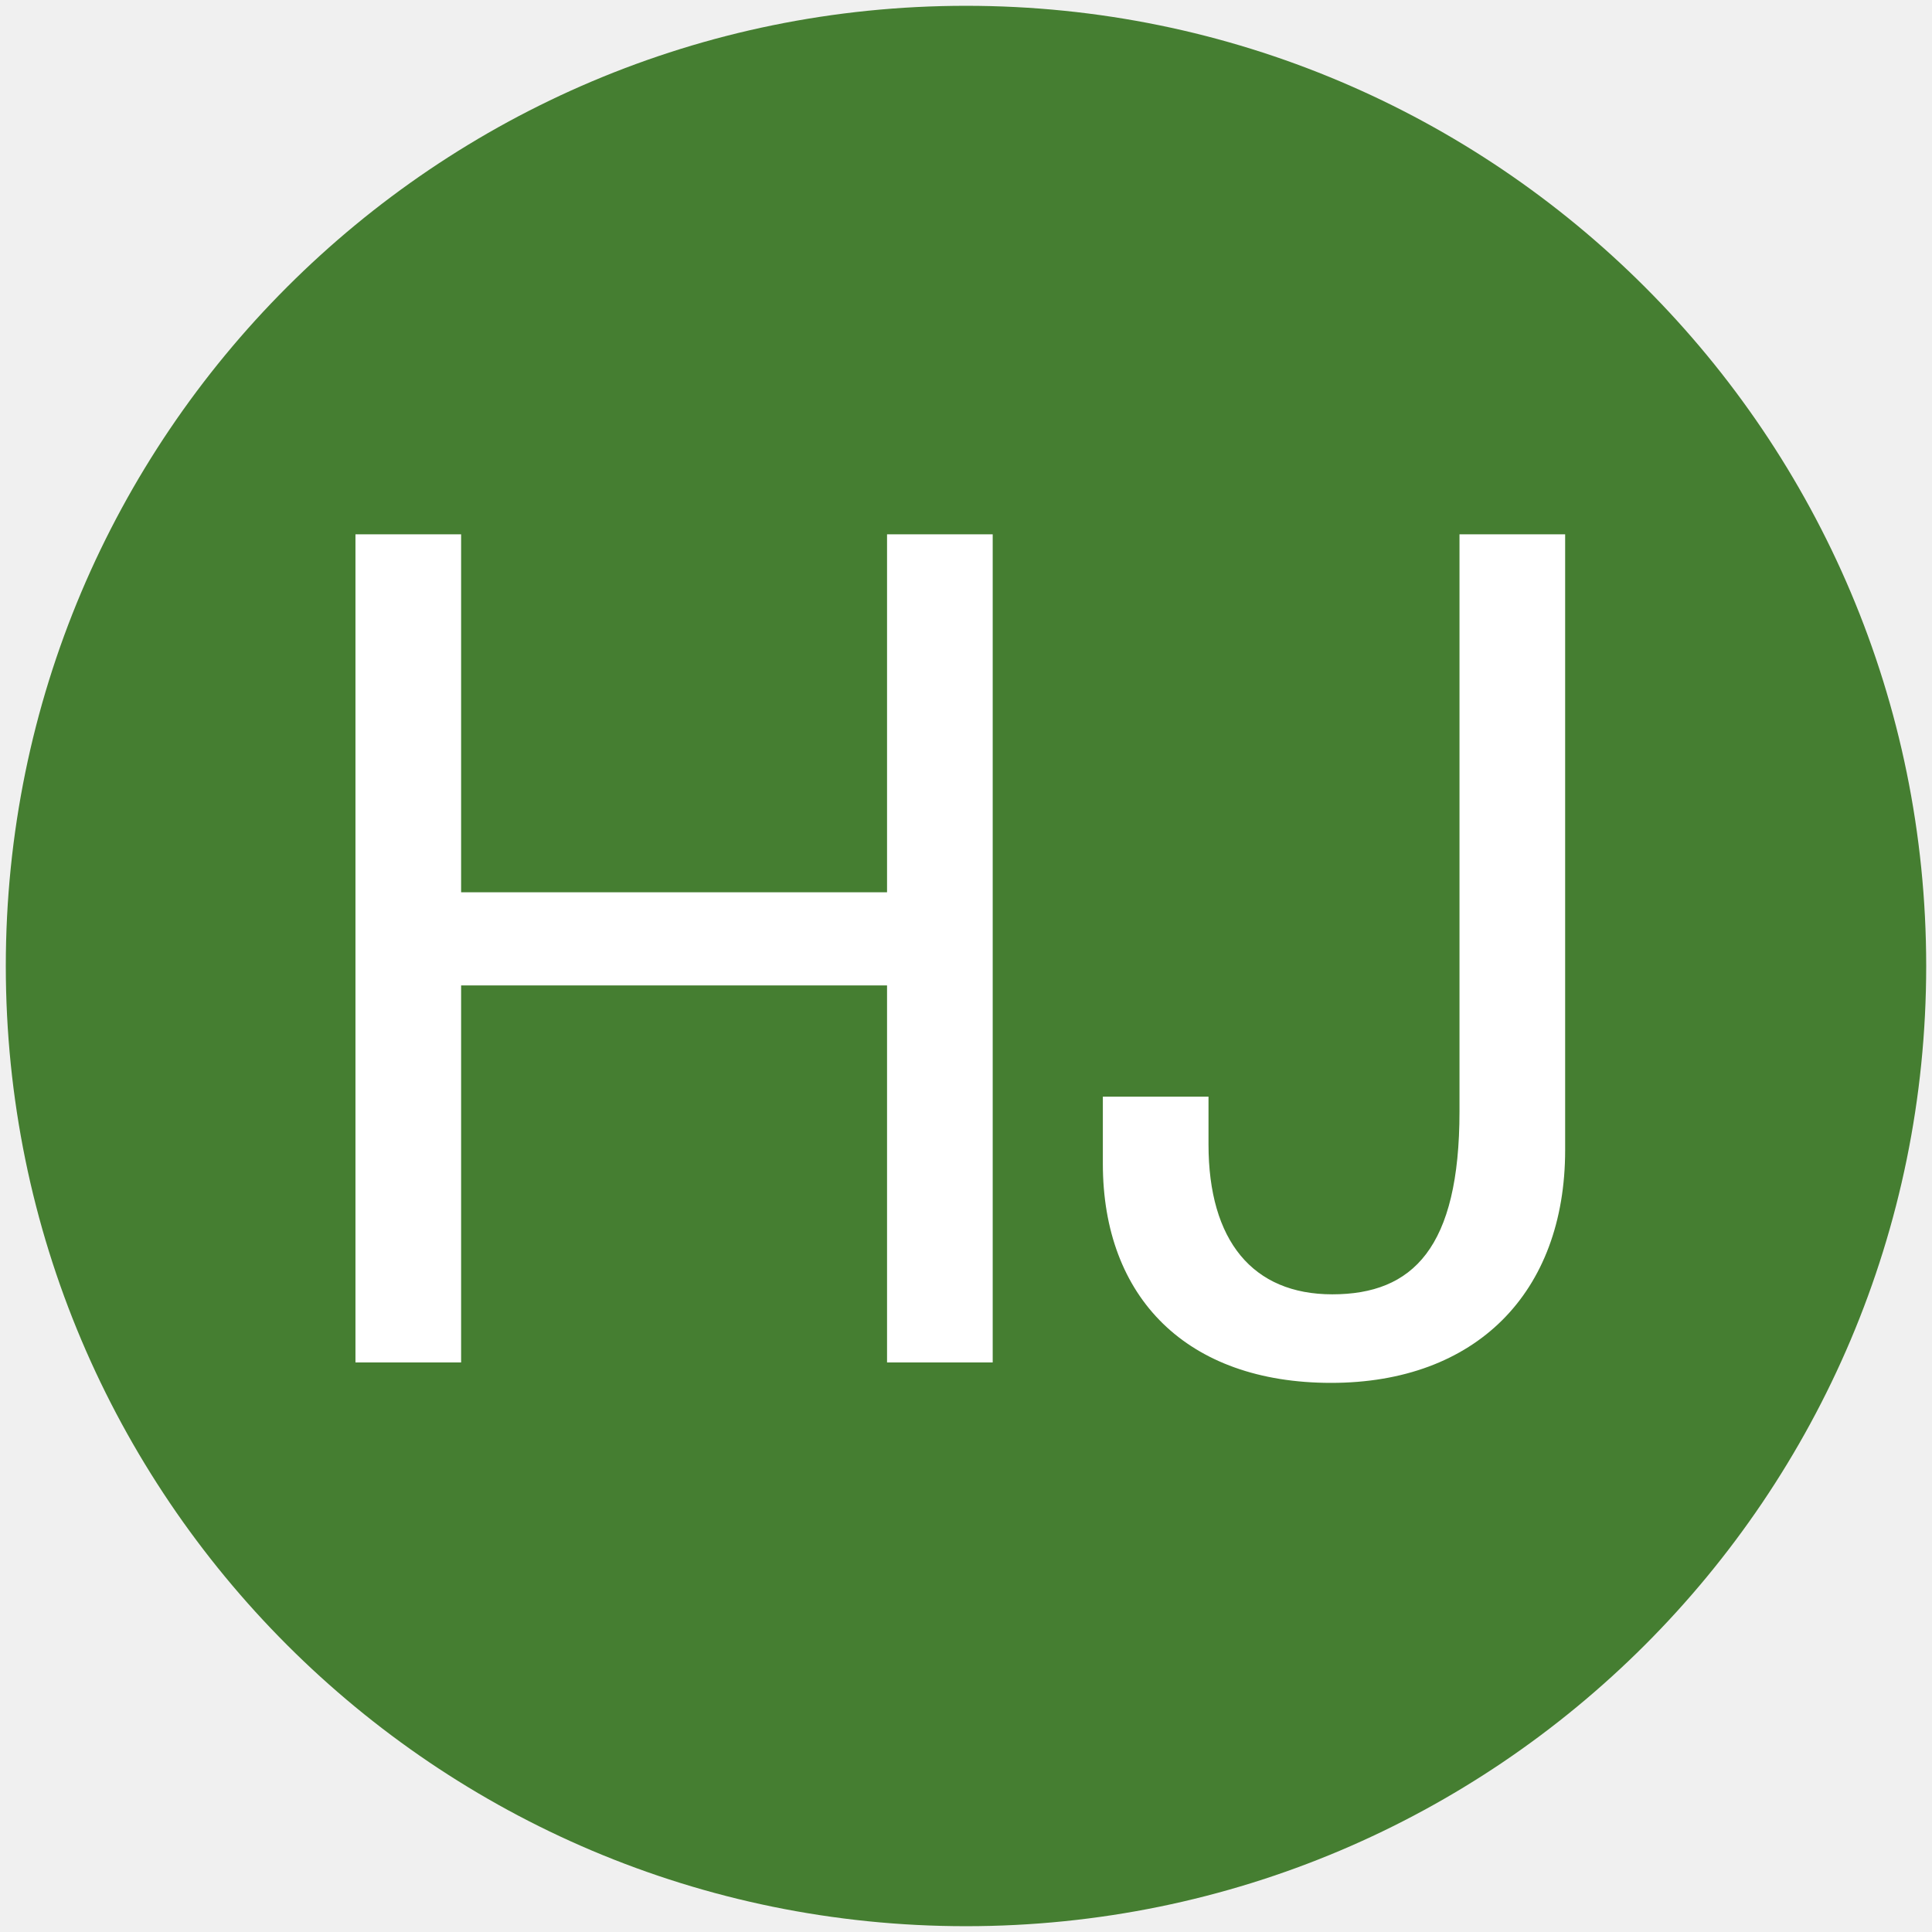
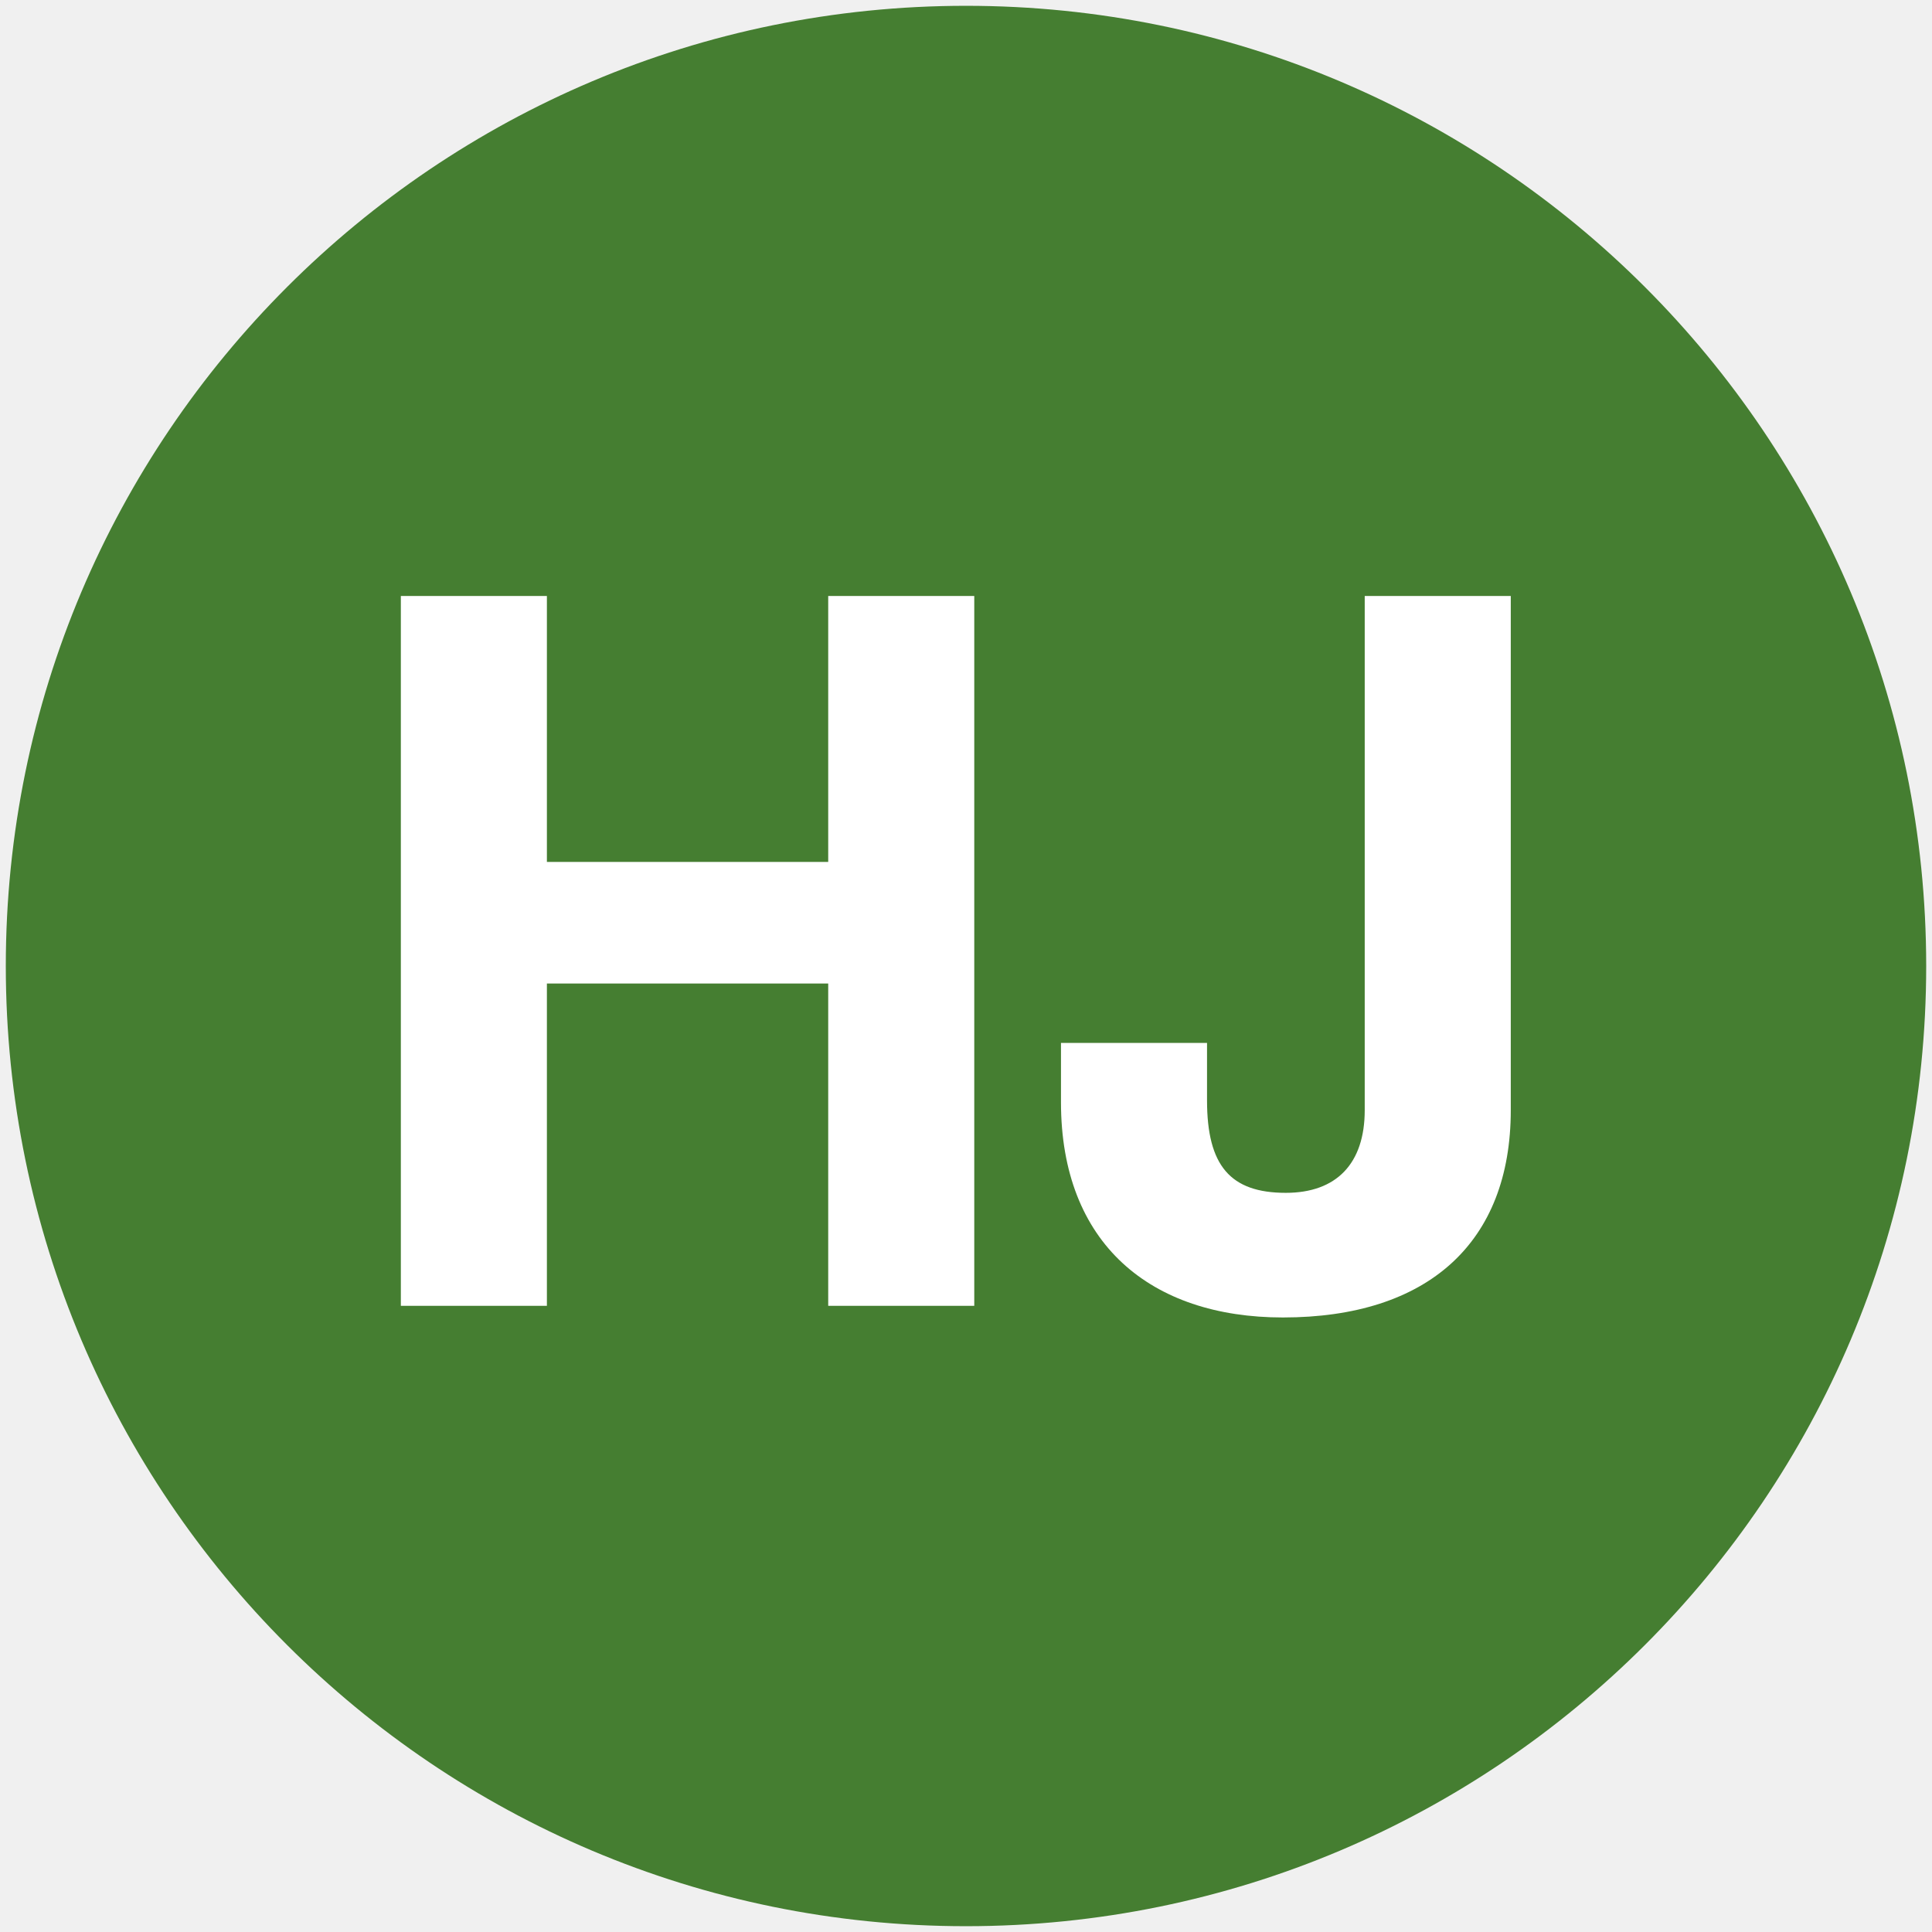
<svg xmlns="http://www.w3.org/2000/svg" width="210mm" height="210mm" viewBox="0 0 210 210" version="1.1" id="svg5">
  <defs id="defs2" />
  <g id="layer1">
    <circle style="opacity:1;fill:#457e31;stroke:none;stroke-width:0.564;stroke-linejoin:round;fill-opacity:1" id="path111" cx="105" cy="105" r="104.369" />
-     <text xml:space="preserve" style="font-style:normal;font-weight:normal;font-size:123.472px;line-height:1.25;font-family:sans-serif;fill:#ffffff;fill-opacity:1;stroke:none;stroke-width:0.265" x="28.386" y="148.092" id="text3130">
-       <tspan id="tspan3128" style="font-style:normal;font-variant:normal;font-weight:normal;font-stretch:normal;font-size:123.472px;font-family:'Helvetica Neue';-inkscape-font-specification:'Helvetica Neue';fill:#ffffff;stroke-width:0.265" x="28.386" y="148.092" dx="9.1286392e-09">HJ</tspan>
+     <text xml:space="preserve" style="font-style:normal;font-weight:normal;font-size:105.833px;line-height:1.25;font-family:sans-serif;fill:#ffffff;fill-opacity:1;stroke:none;stroke-width:0.265;stroke-dasharray:none" x="36.367" y="141.936" id="text3130">
+       <tspan id="tspan3128" style="font-style:normal;font-variant:normal;font-weight:bold;font-stretch:normal;font-size:105.833px;font-family:'Helvetica Neue';-inkscape-font-specification:'Helvetica Neue Bold';fill:#ffffff;stroke-width:0.265;stroke-dasharray:none" x="36.367" y="141.936" dx="9.1286392e-09">HJ</tspan>
    </text>
  </g>
</svg>
